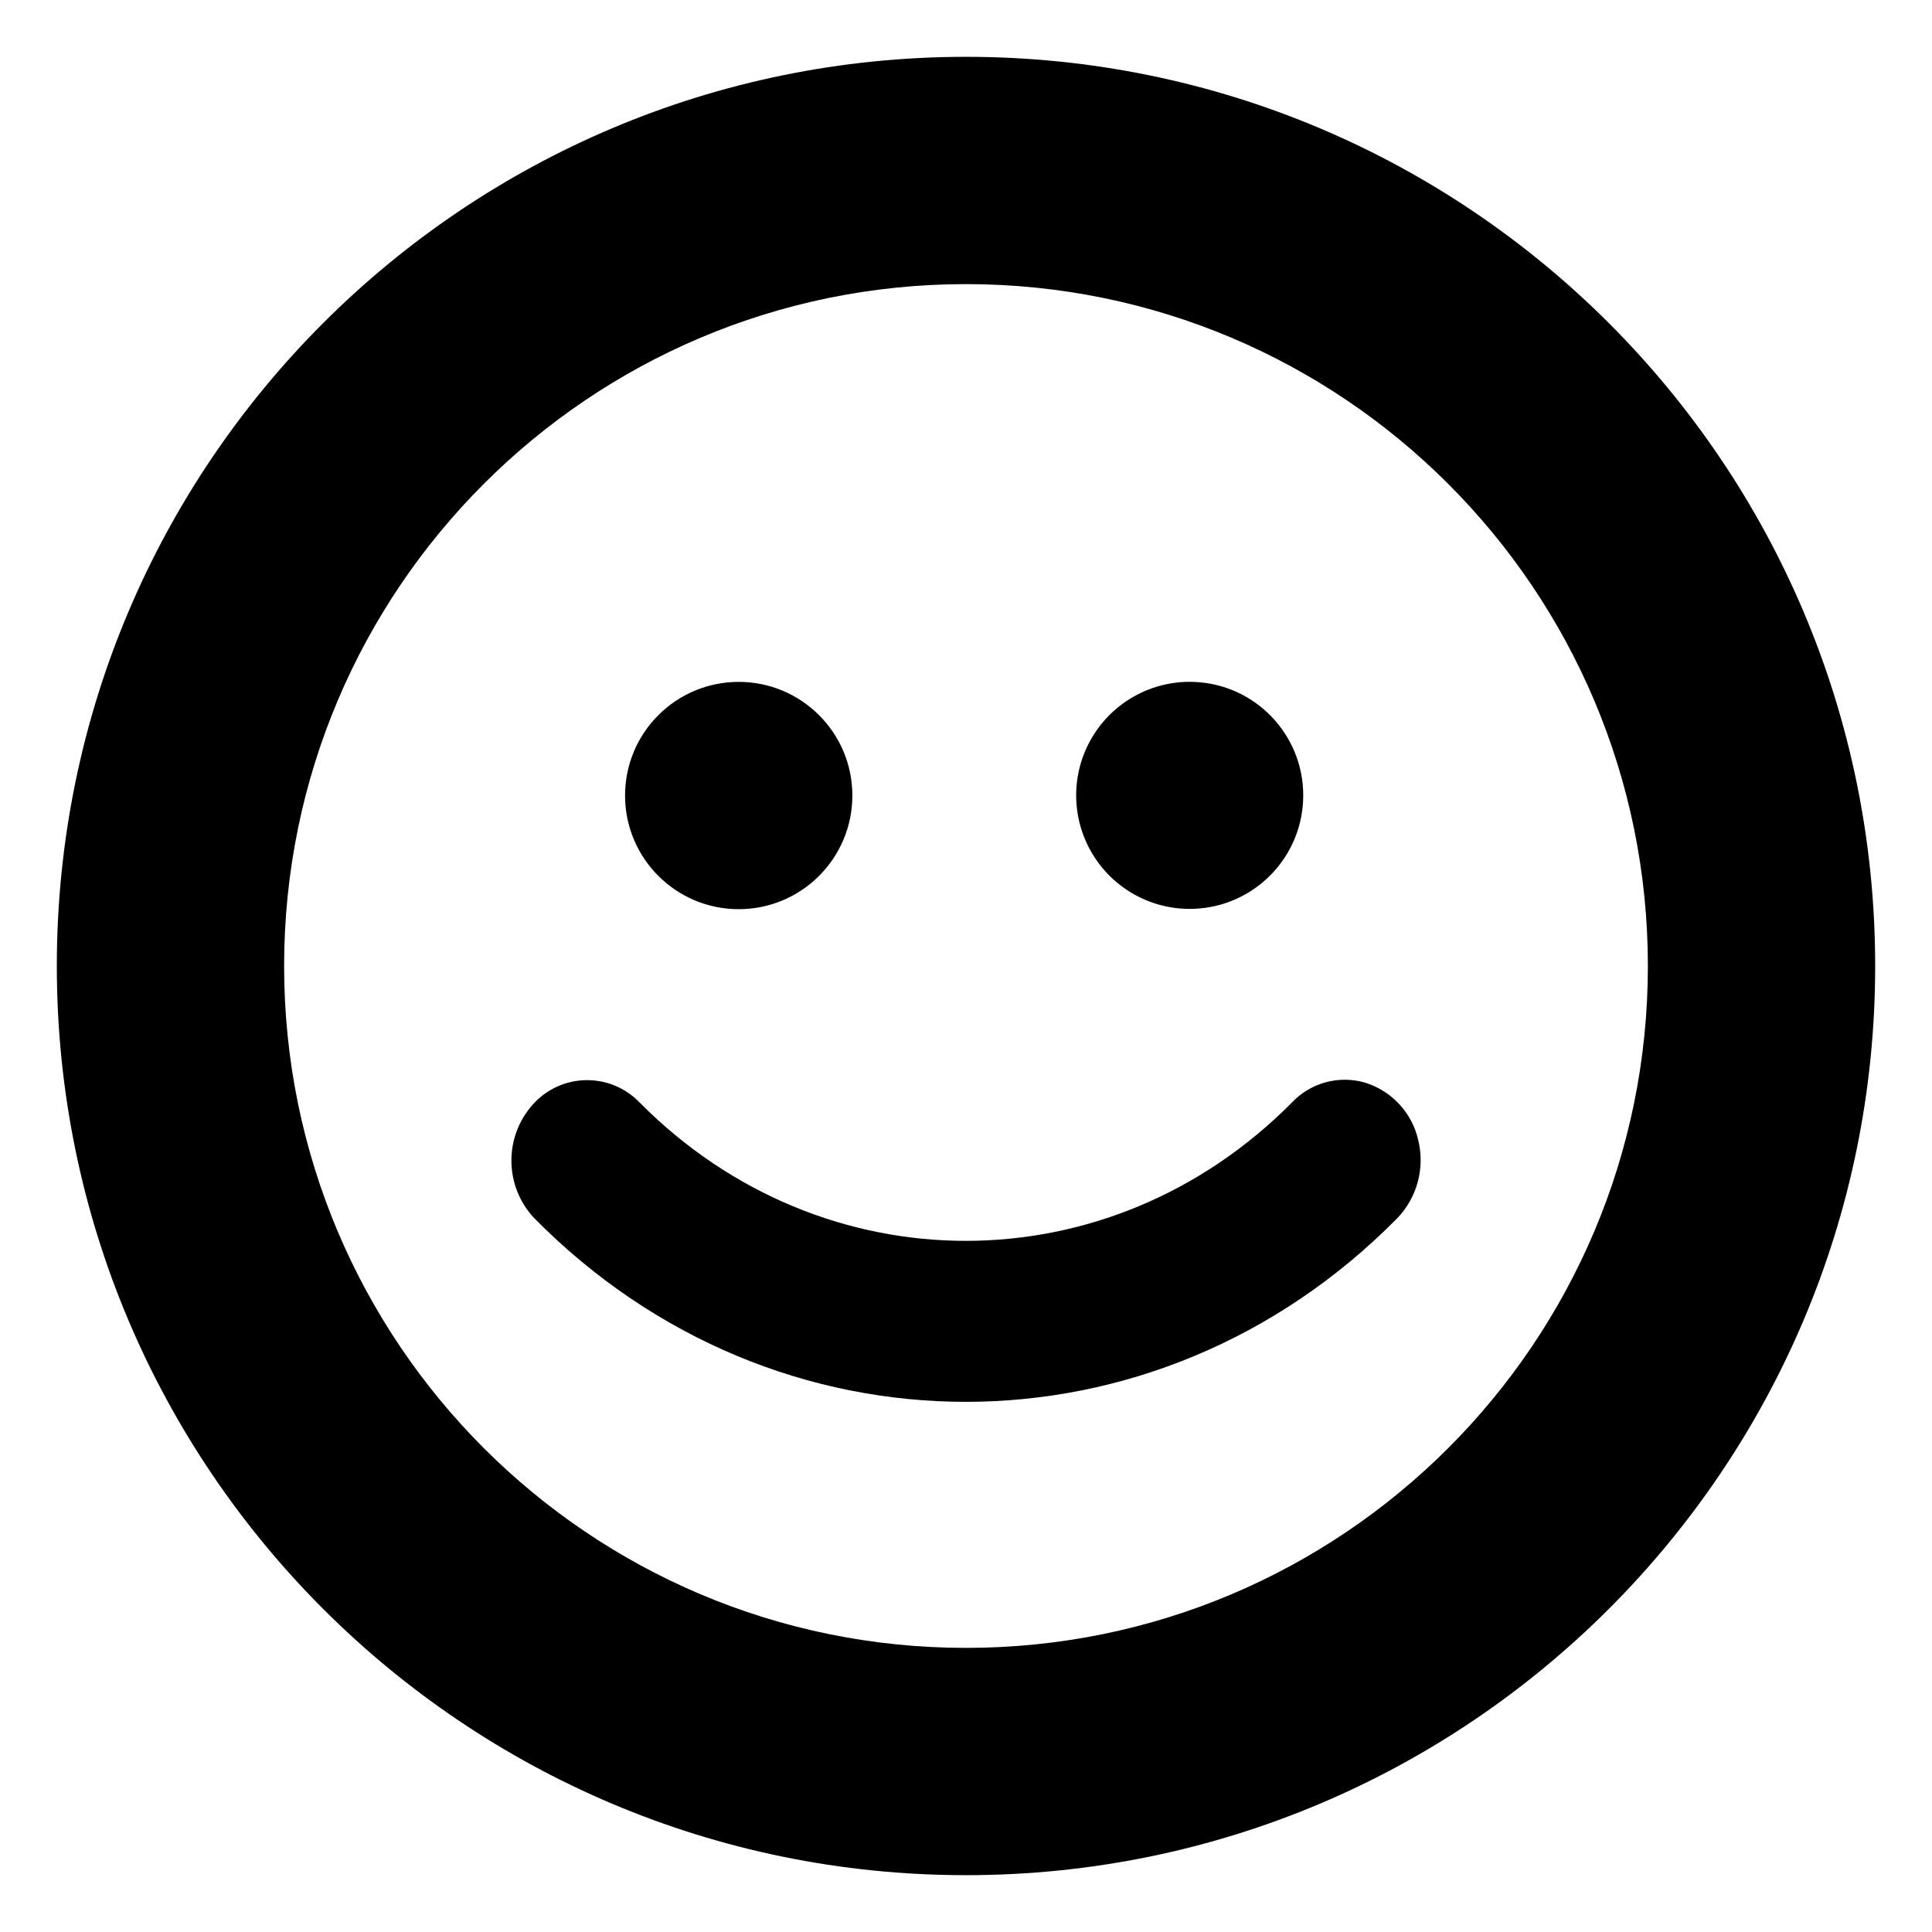
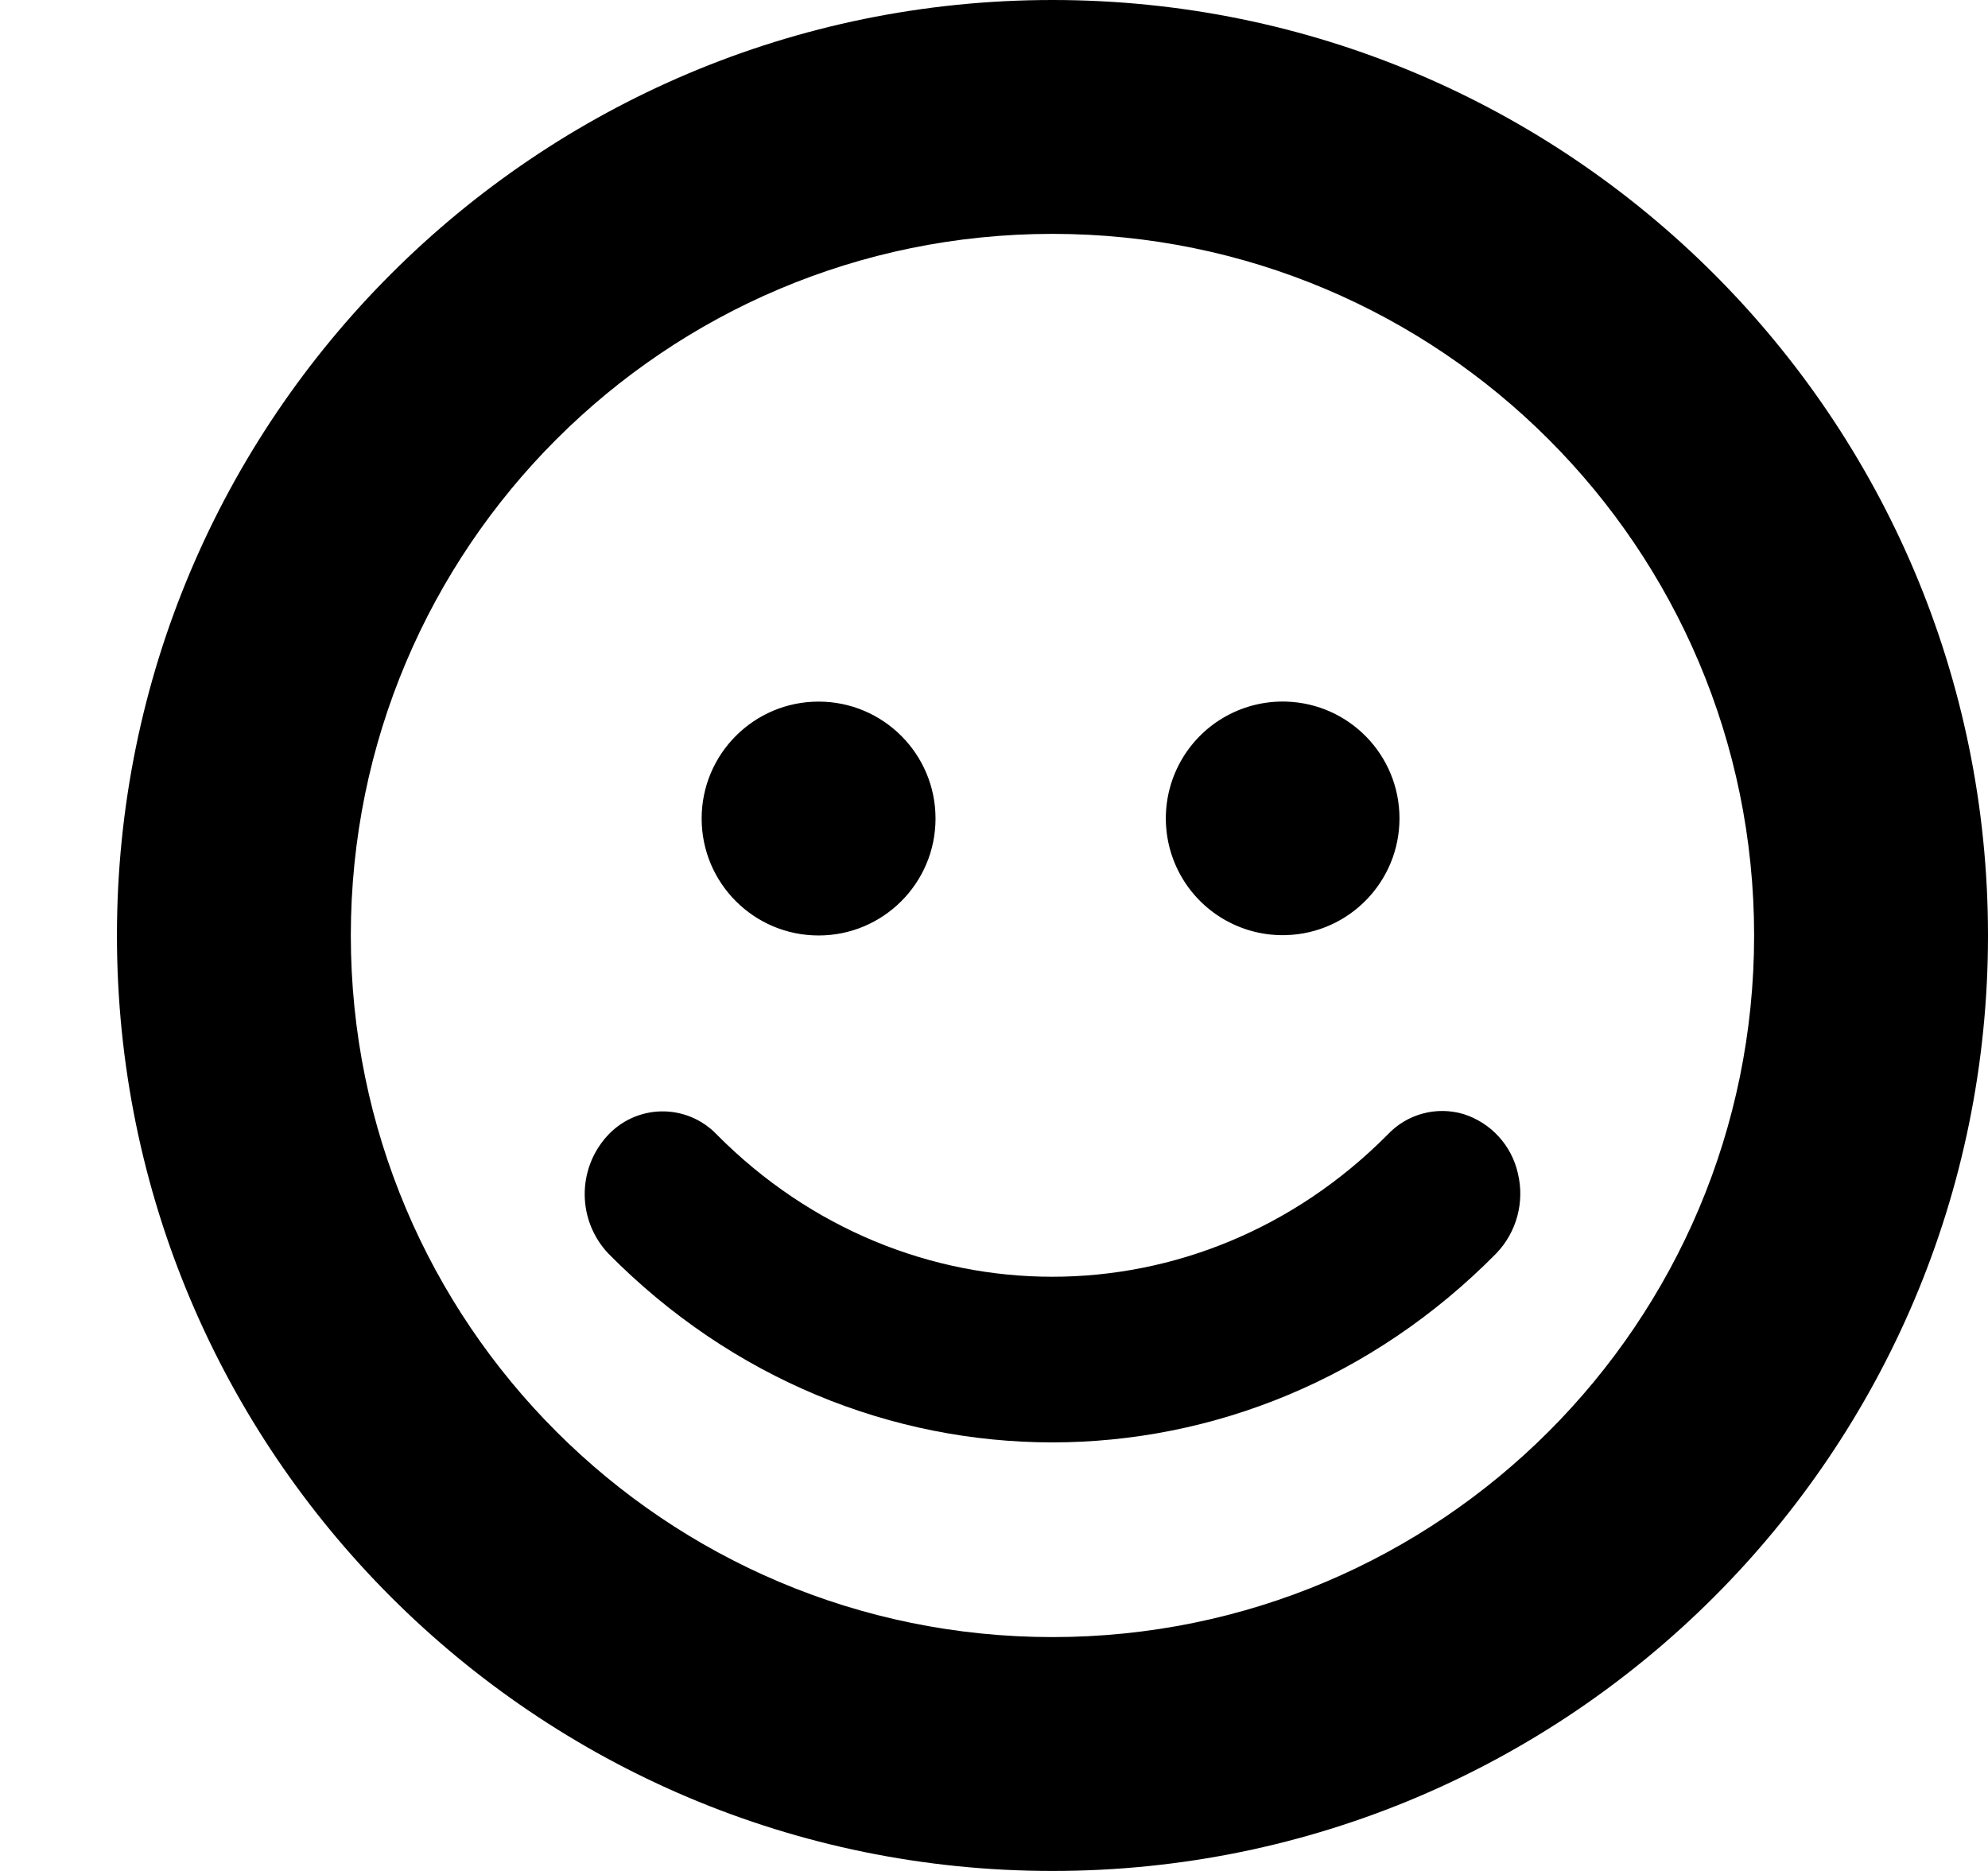
- <svg xmlns="http://www.w3.org/2000/svg" width="17" height="17" viewBox="0 0 17 17">
+ <svg xmlns="http://www.w3.org/2000/svg" width="17" height="16" viewBox="0 0 17 16">
  <g fill="#000" fill-rule="evenodd">
-     <path d="M8.5.5a8 8 0 1 1 0 16 8 8 0 0 1 0-16zm0 14a6 6 0 1 0 0-12 6 6 0 0 0 0 12z" />
-     <path d="M6.5 6a1 1 0 1 1 0 2 1 1 0 0 1 0-2zm4 1.997A.999.999 0 1 1 10.5 6a.999.999 0 0 1 0 1.997zM12.296 10.718c-2.125 2.156-5.47 2.156-7.596 0a.74.74 0 0 1-.011-1 .64.64 0 0 1 .94-.016c1.609 1.622 4.13 1.622 5.738 0a.64.64 0 0 1 .647-.175.69.69 0 0 1 .466.508.738.738 0 0 1-.184.683z" />
+     <path d="M9 0a8 8 0 1 1 0 16A8 8 0 0 1 9 0zm0 14A6 6 0 1 0 9 2a6 6 0 0 0 0 12z" />
+     <path d="M7 6a1 1 0 1 1 0 2 1 1 0 0 1 0-2zm4 1.997A.999.999 0 1 1 11 6a.999.999 0 0 1 0 1.997zM12.796 10.718c-2.125 2.156-5.47 2.156-7.596 0a.74.74 0 0 1-.011-1 .64.64 0 0 1 .94-.016c1.609 1.622 4.13 1.622 5.738 0a.64.64 0 0 1 .647-.175.69.69 0 0 1 .466.508.738.738 0 0 1-.184.683z" />
  </g>
</svg>
